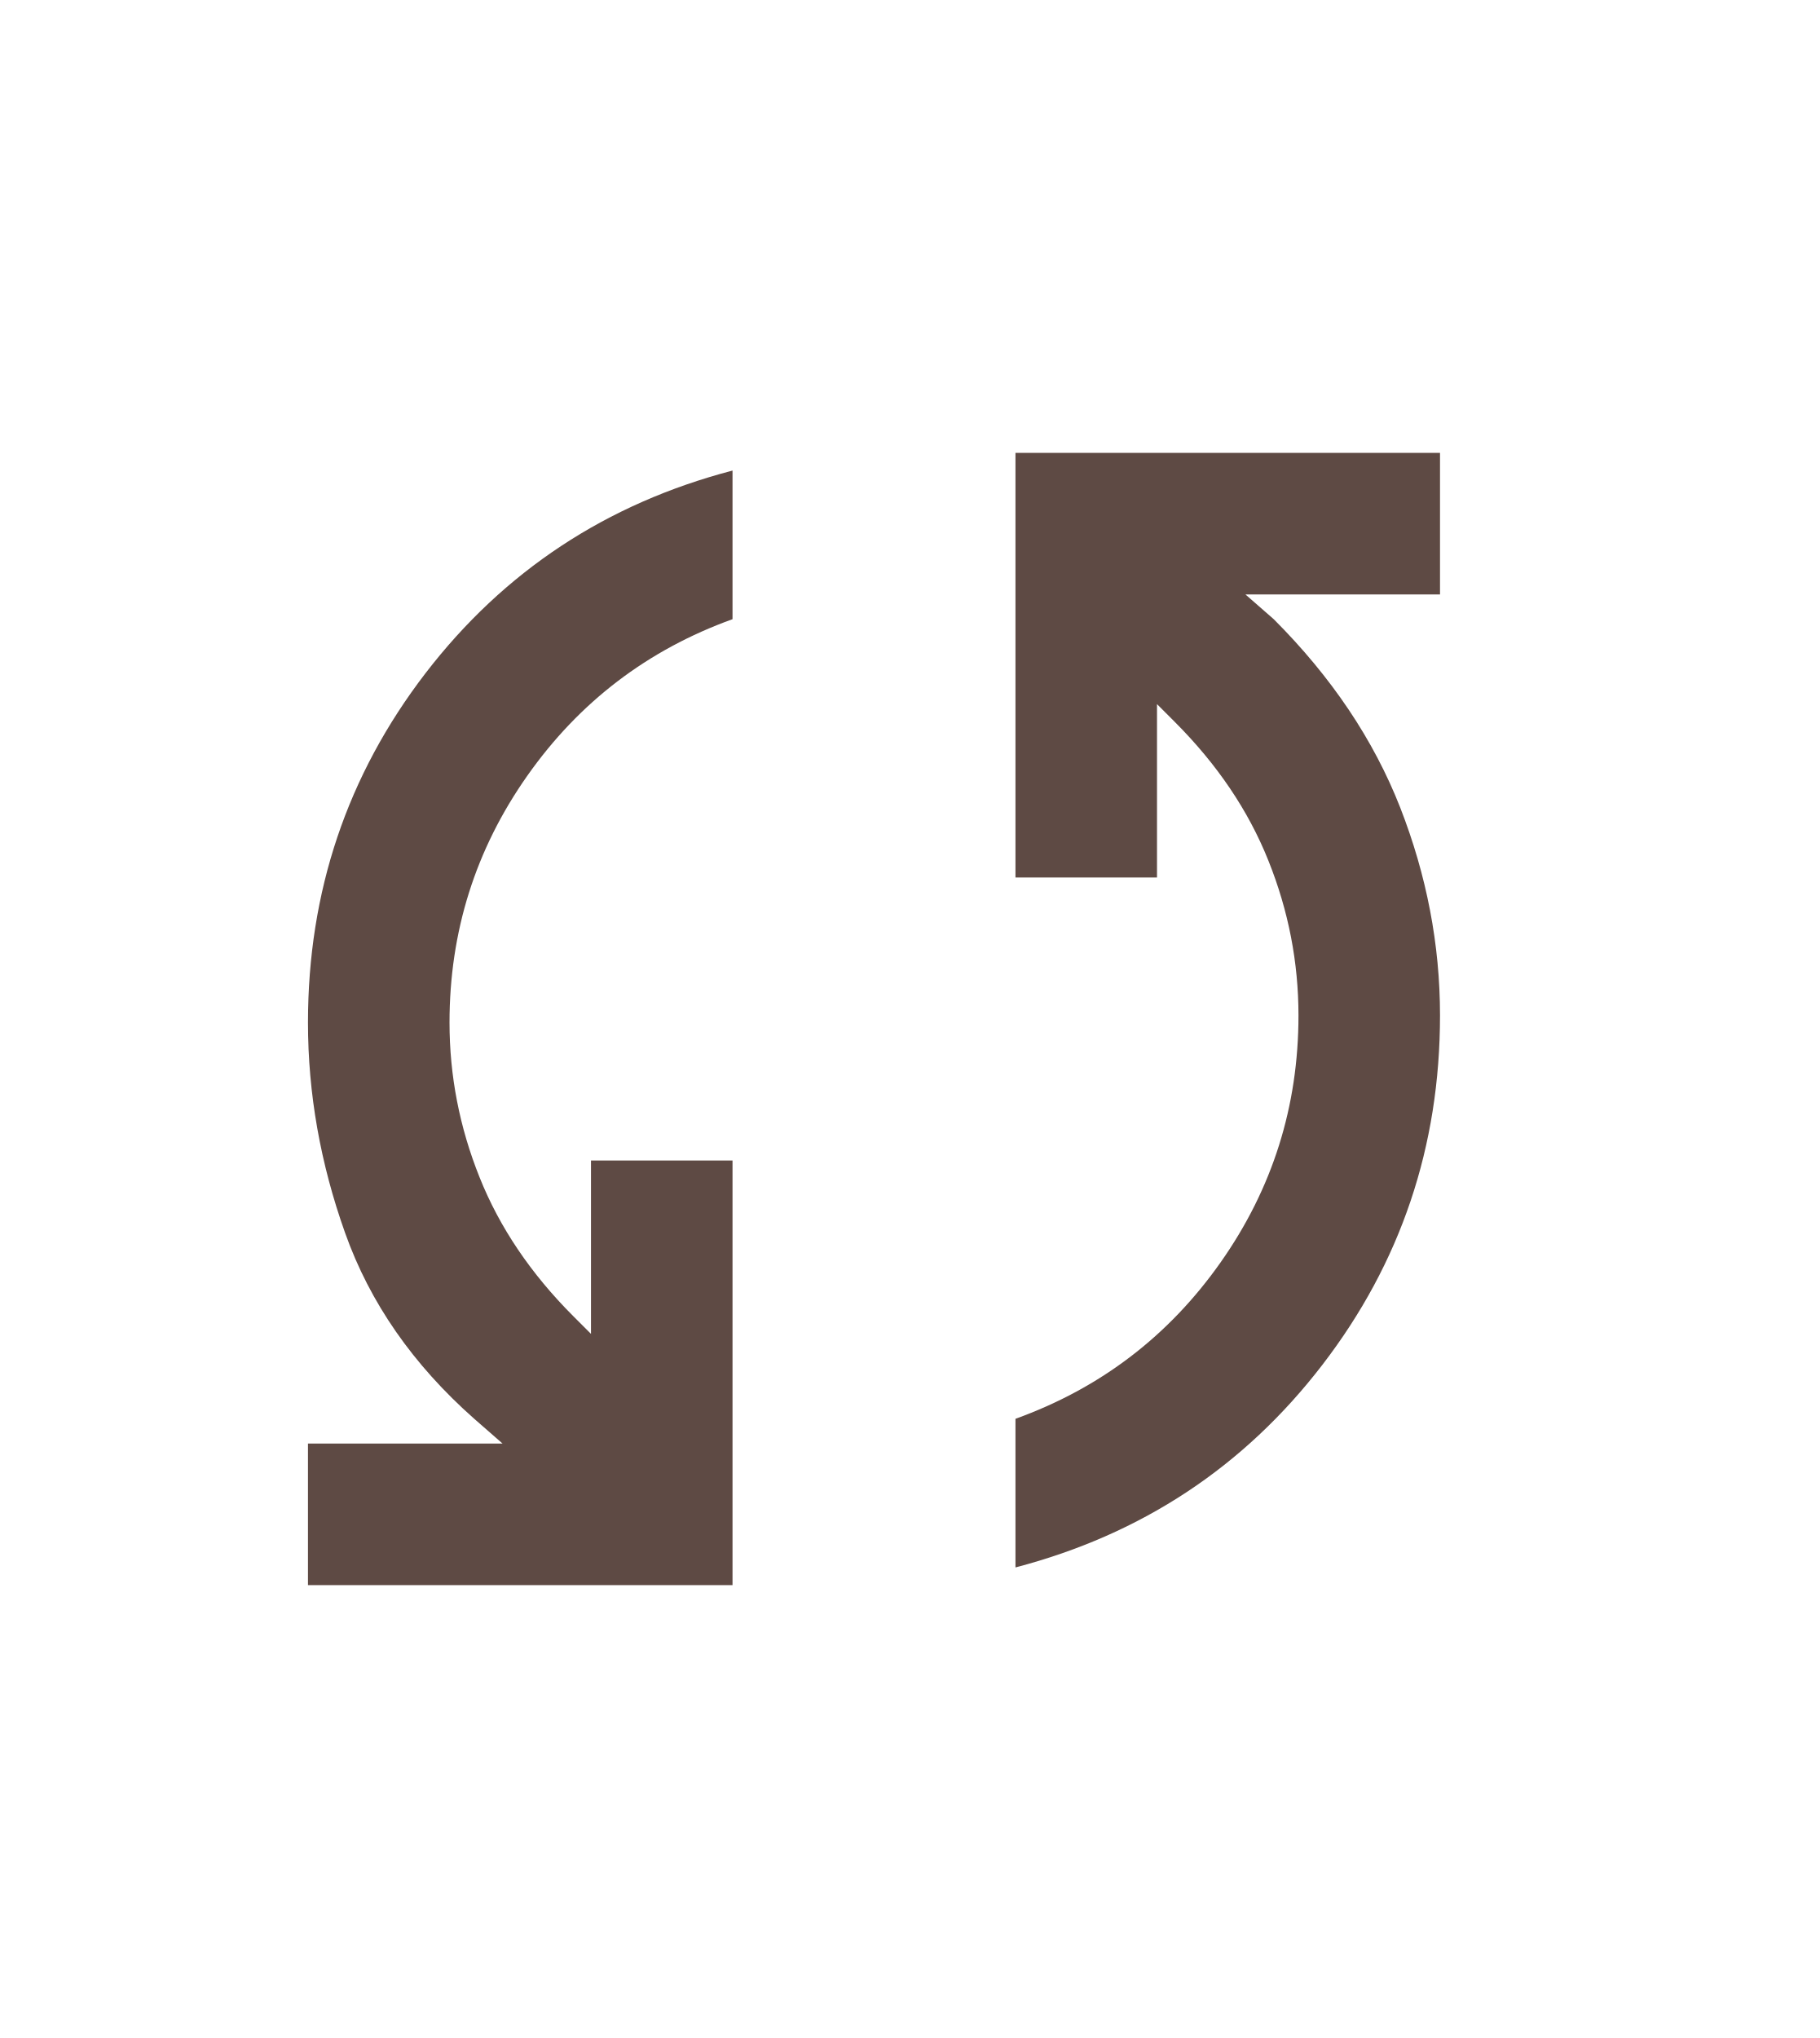
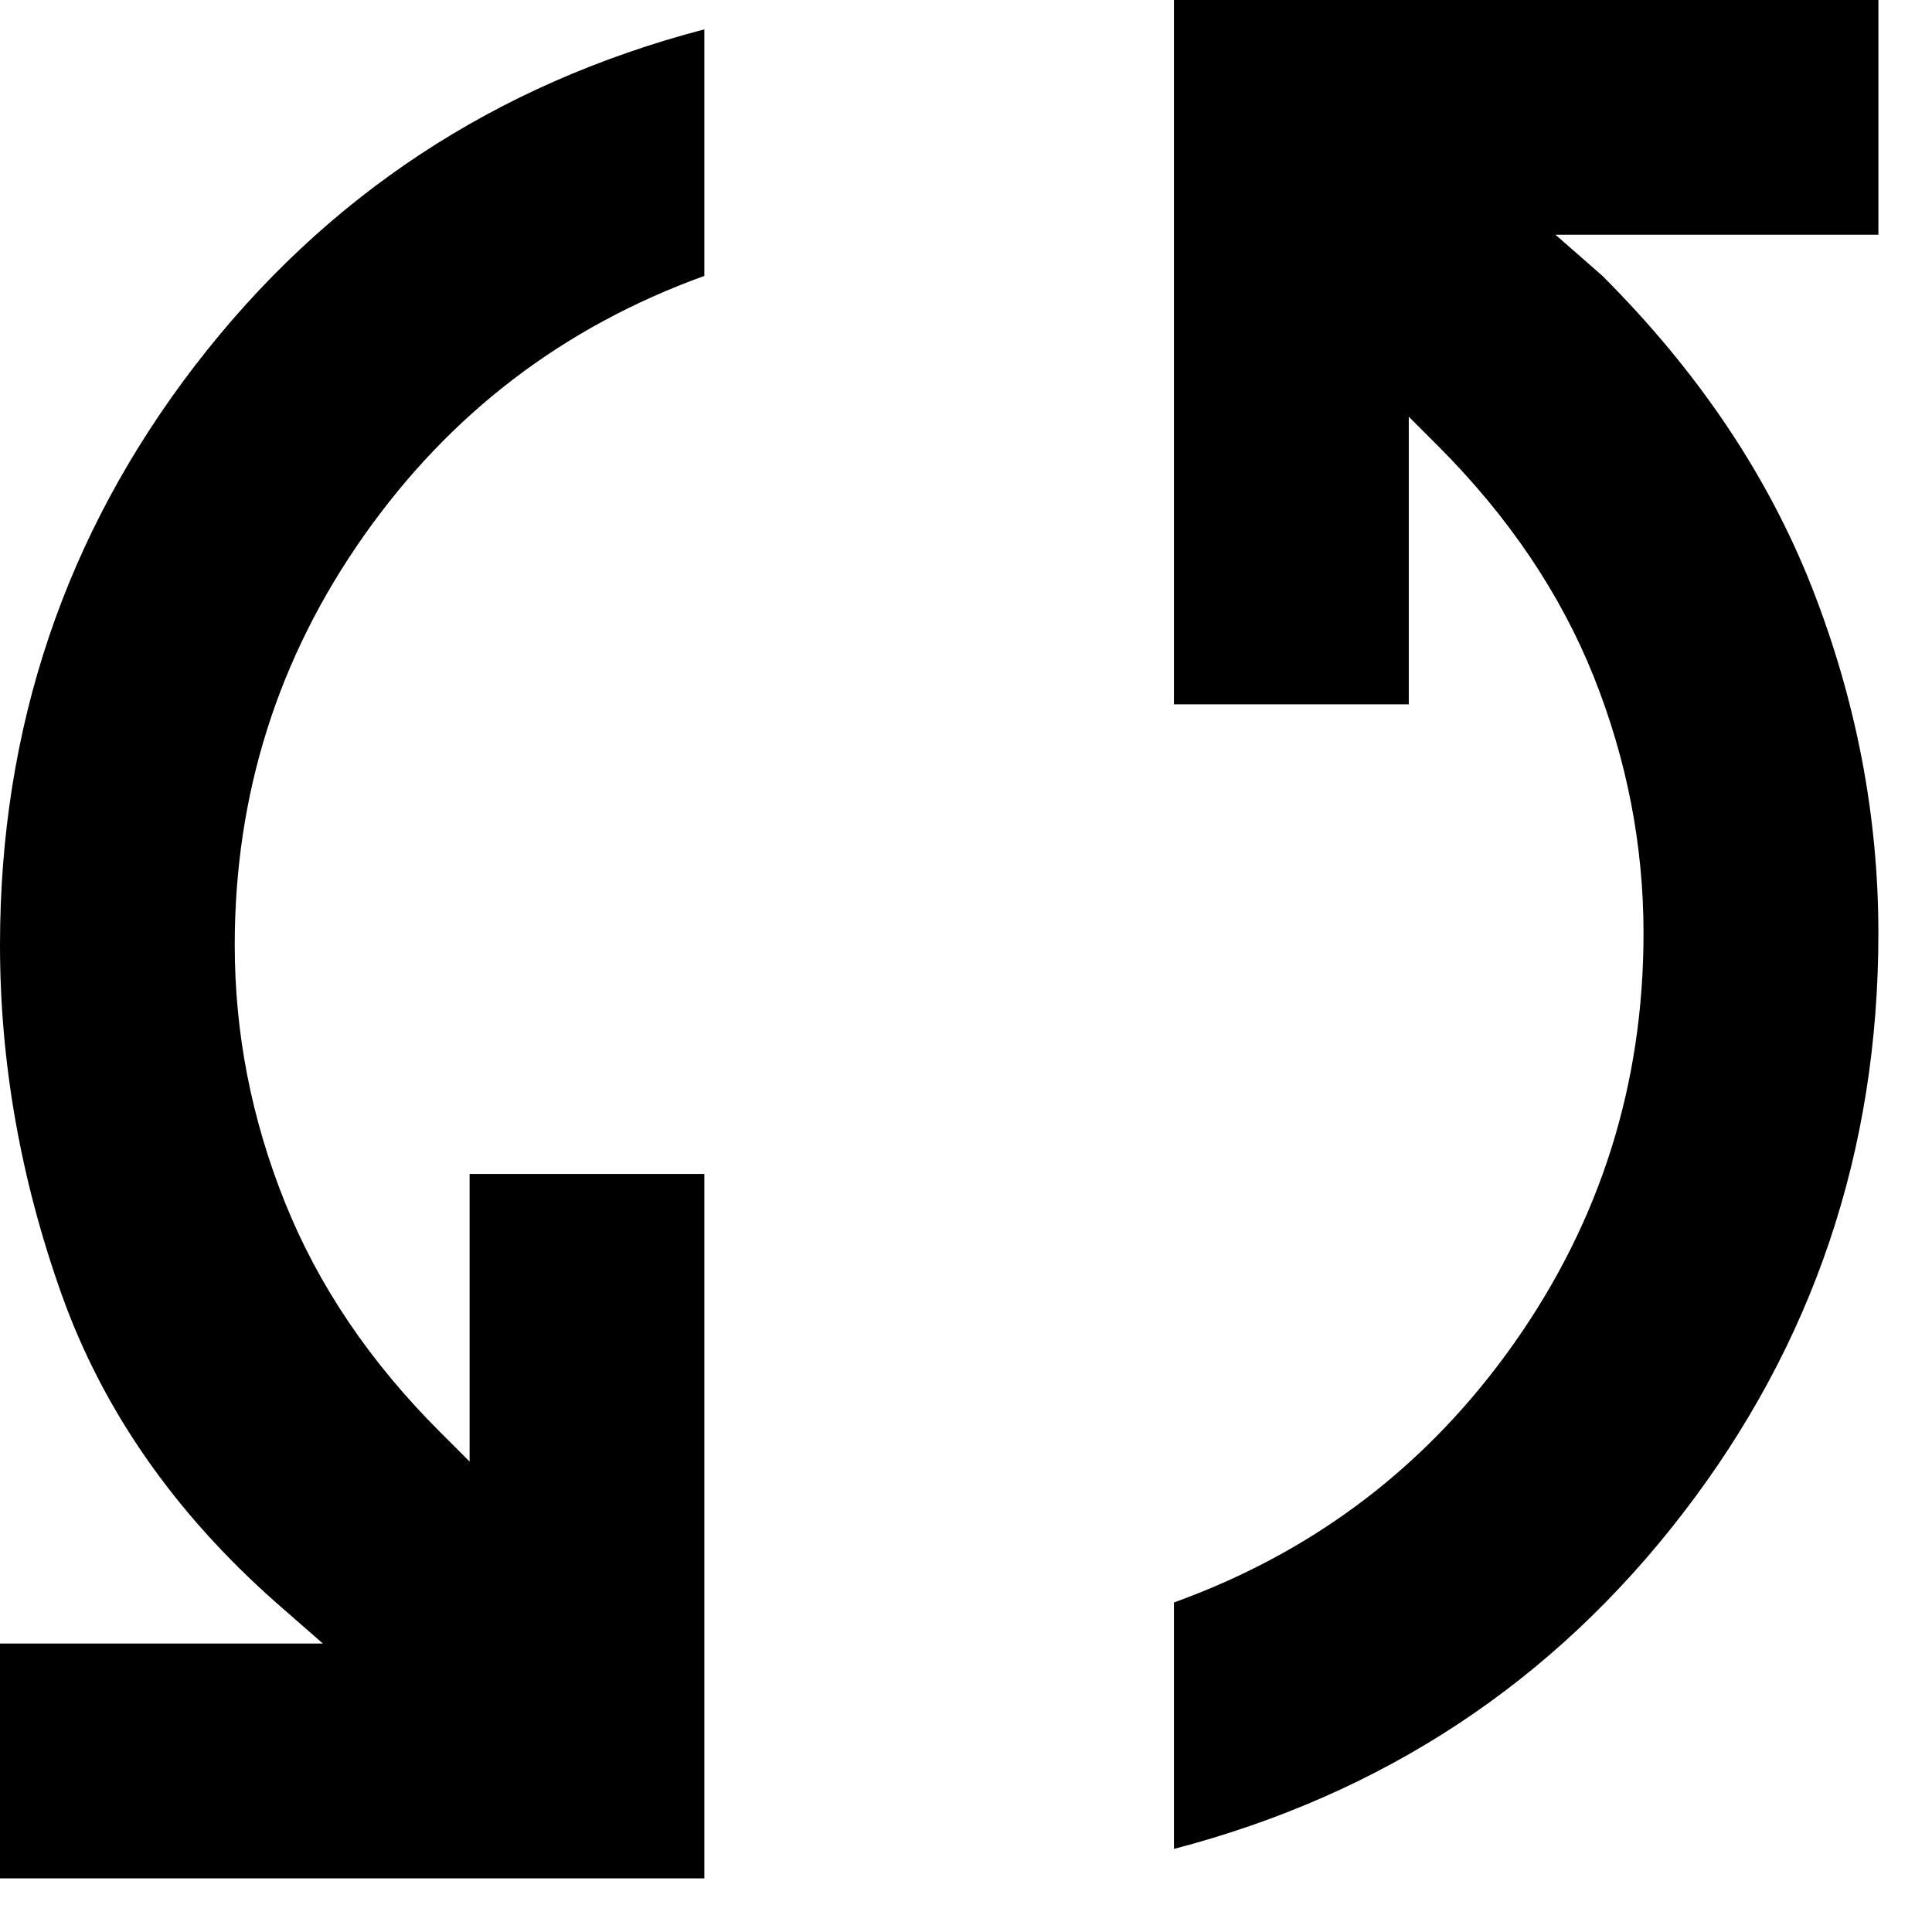
- <svg xmlns="http://www.w3.org/2000/svg" width="25" height="28" viewBox="0 0 25 28" fill="none">
-   <path d="M4.232 21.778V19.833H6.906L6.517 19.493C5.674 18.748 5.083 17.897 4.743 16.941C4.402 15.985 4.232 15.021 4.232 14.049C4.232 12.25 4.771 10.65 5.848 9.248C6.926 7.847 8.332 6.919 10.066 6.465V8.507C8.899 8.928 7.959 9.645 7.246 10.658C6.533 11.671 6.177 12.801 6.177 14.049C6.177 14.778 6.314 15.487 6.59 16.175C6.865 16.864 7.295 17.5 7.878 18.083L8.121 18.326V15.944H10.066V21.778H4.232ZM13.954 21.535V19.493C15.121 19.072 16.061 18.355 16.774 17.342C17.487 16.329 17.843 15.199 17.843 13.951C17.843 13.222 17.706 12.513 17.43 11.825C17.155 11.136 16.725 10.5 16.142 9.917L15.899 9.674V12.056H13.954V6.222H19.788V8.167H17.114L17.503 8.507C18.297 9.301 18.876 10.164 19.241 11.095C19.605 12.027 19.788 12.979 19.788 13.951C19.788 15.75 19.249 17.35 18.171 18.752C17.094 20.153 15.688 21.081 13.954 21.535Z" fill="#5E4A44" />
+ <svg xmlns="http://www.w3.org/2000/svg" width="16" height="16" viewBox="0 0 16 16" fill="none">
+   <path d="M0 15.556V13.611H2.674L2.285 13.271C1.442 12.525 0.851 11.675 0.51 10.719C0.17 9.763 0 8.799 0 7.826C0 6.028 0.539 4.428 1.616 3.026C2.694 1.624 4.1 0.697 5.833 0.243V2.285C4.667 2.706 3.727 3.423 3.014 4.436C2.301 5.448 1.944 6.579 1.944 7.826C1.944 8.556 2.082 9.264 2.358 9.953C2.633 10.642 3.062 11.278 3.646 11.861L3.889 12.104V9.722H5.833V15.556H0ZM9.722 15.312V13.271C10.889 12.85 11.829 12.133 12.542 11.12C13.255 10.107 13.611 8.977 13.611 7.729C13.611 7 13.473 6.291 13.198 5.602C12.922 4.914 12.493 4.278 11.91 3.694L11.667 3.451V5.833H9.722V-1.33514e-05H15.556V1.944H12.882L13.271 2.285C14.065 3.079 14.644 3.942 15.009 4.873C15.373 5.805 15.556 6.757 15.556 7.729C15.556 9.528 15.017 11.128 13.939 12.53C12.862 13.931 11.456 14.859 9.722 15.312Z" fill="currentColor" />
</svg>
